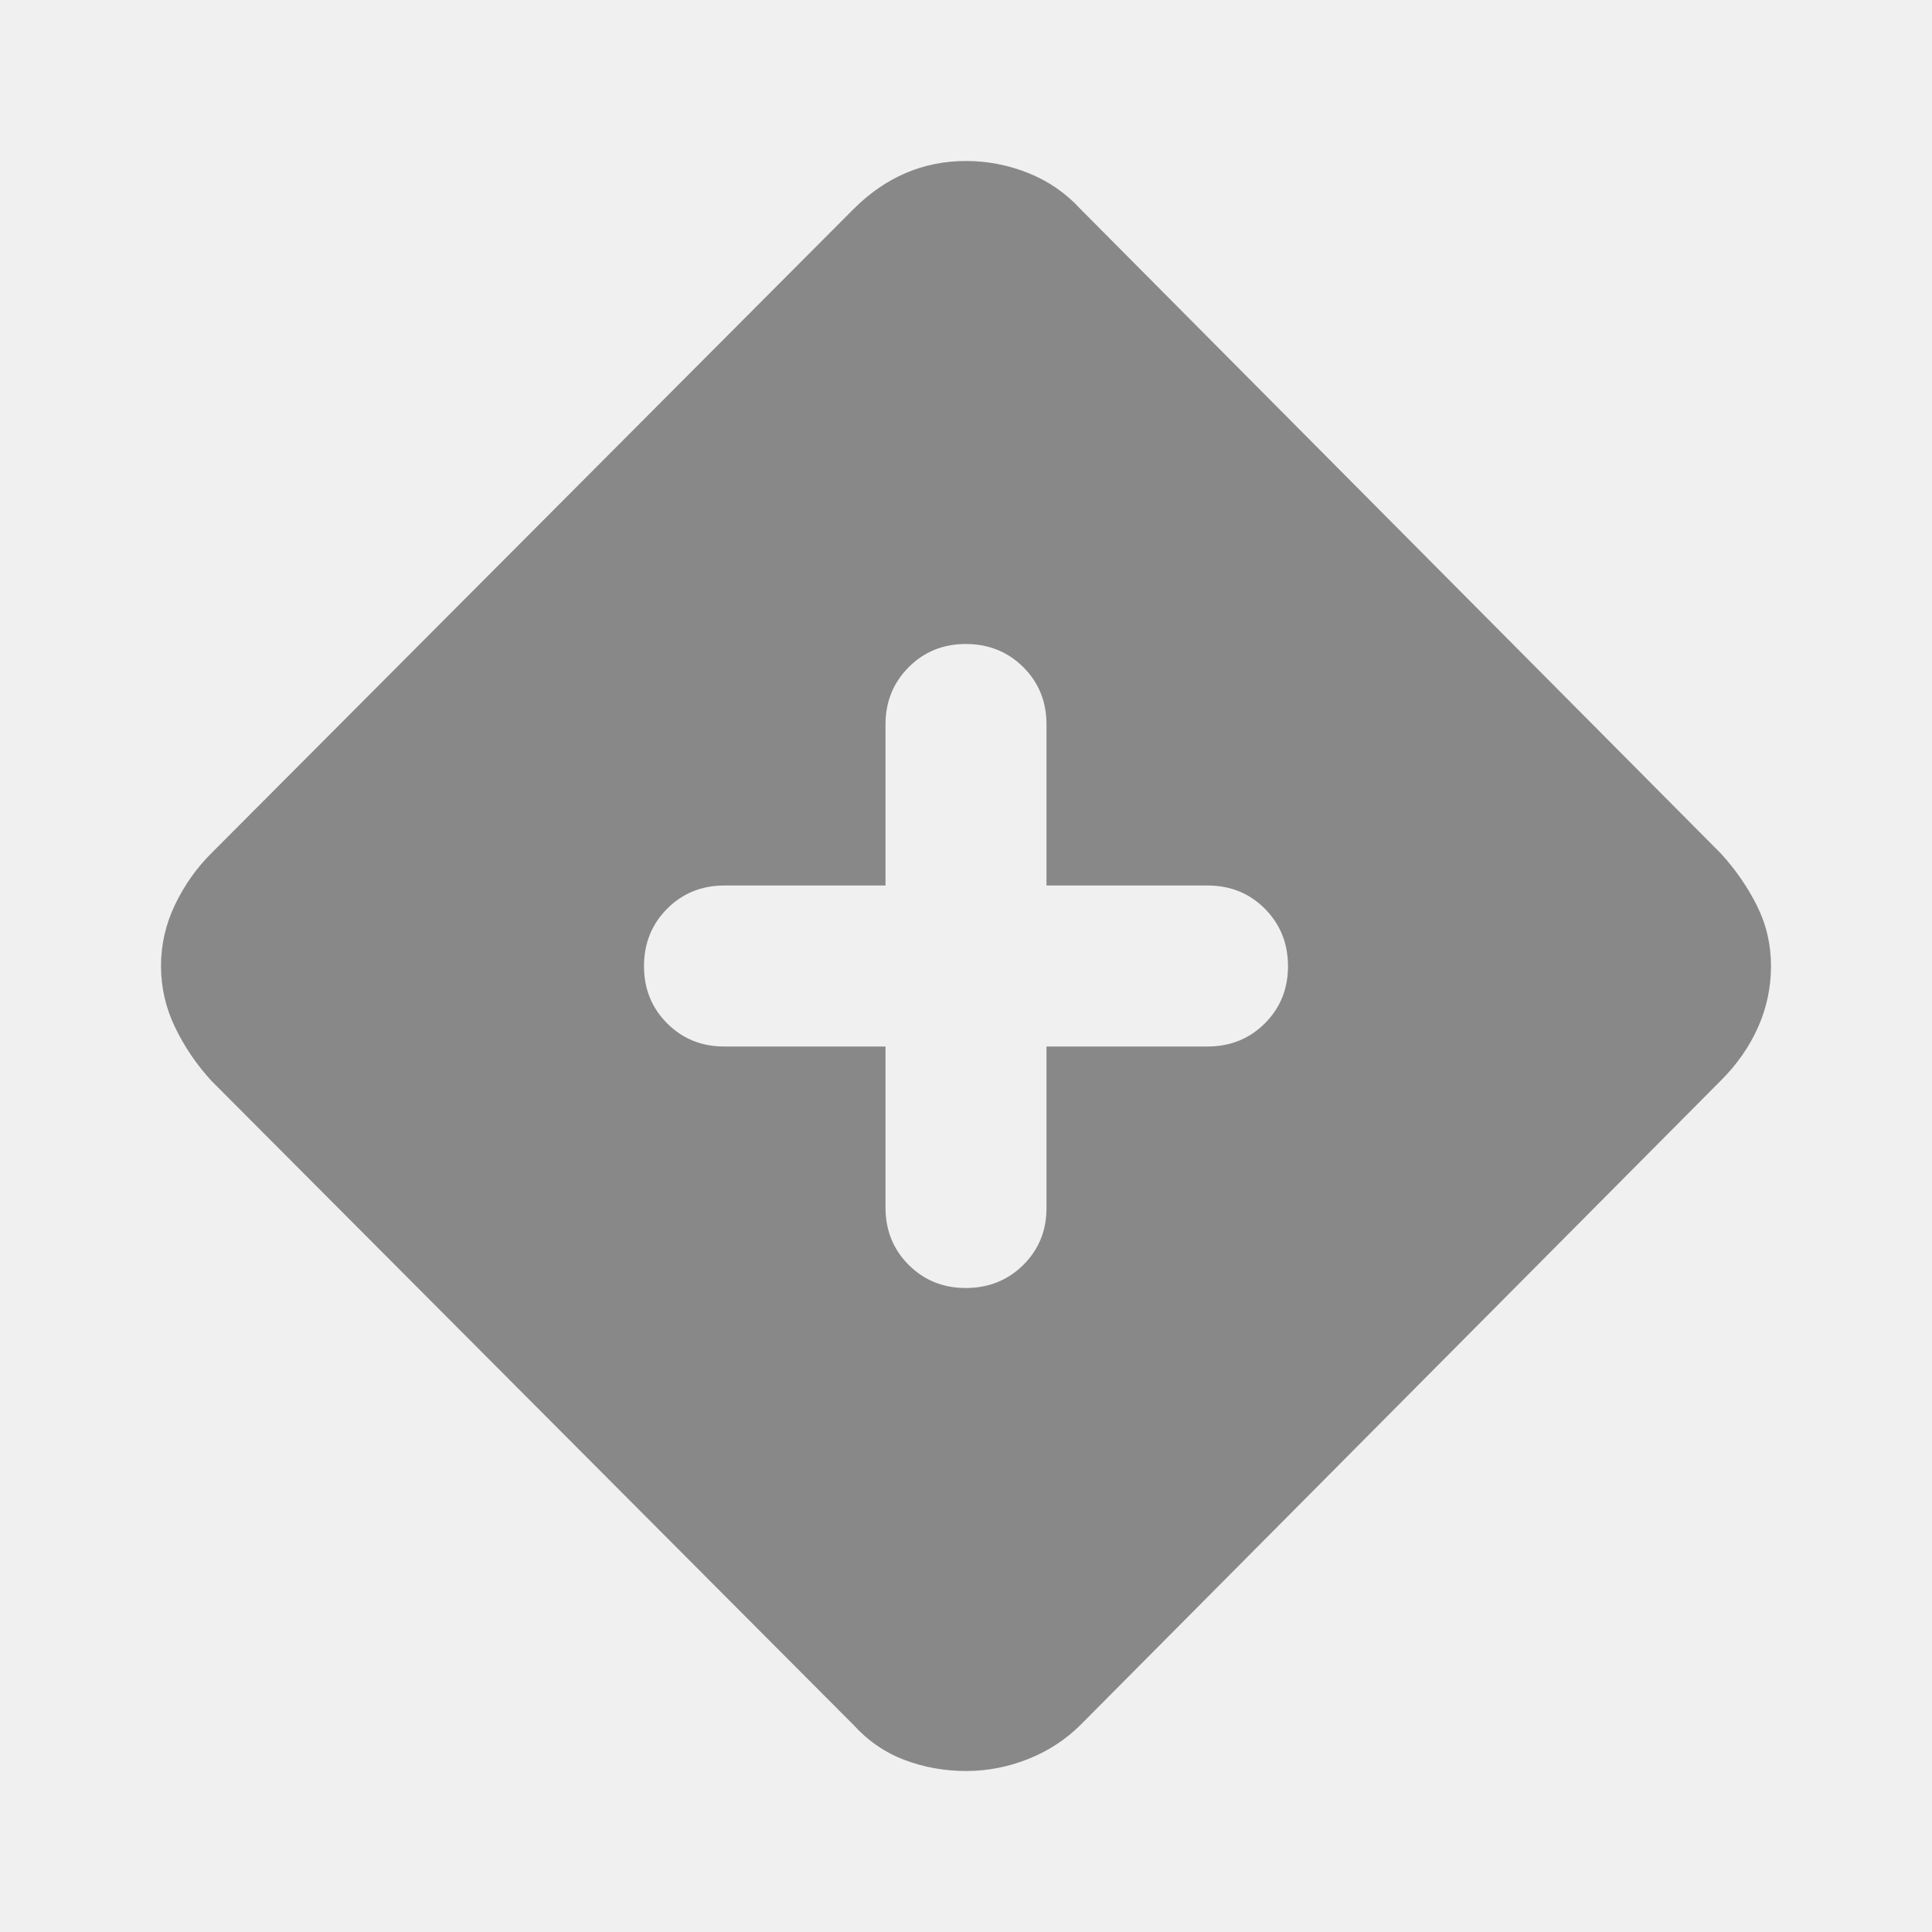
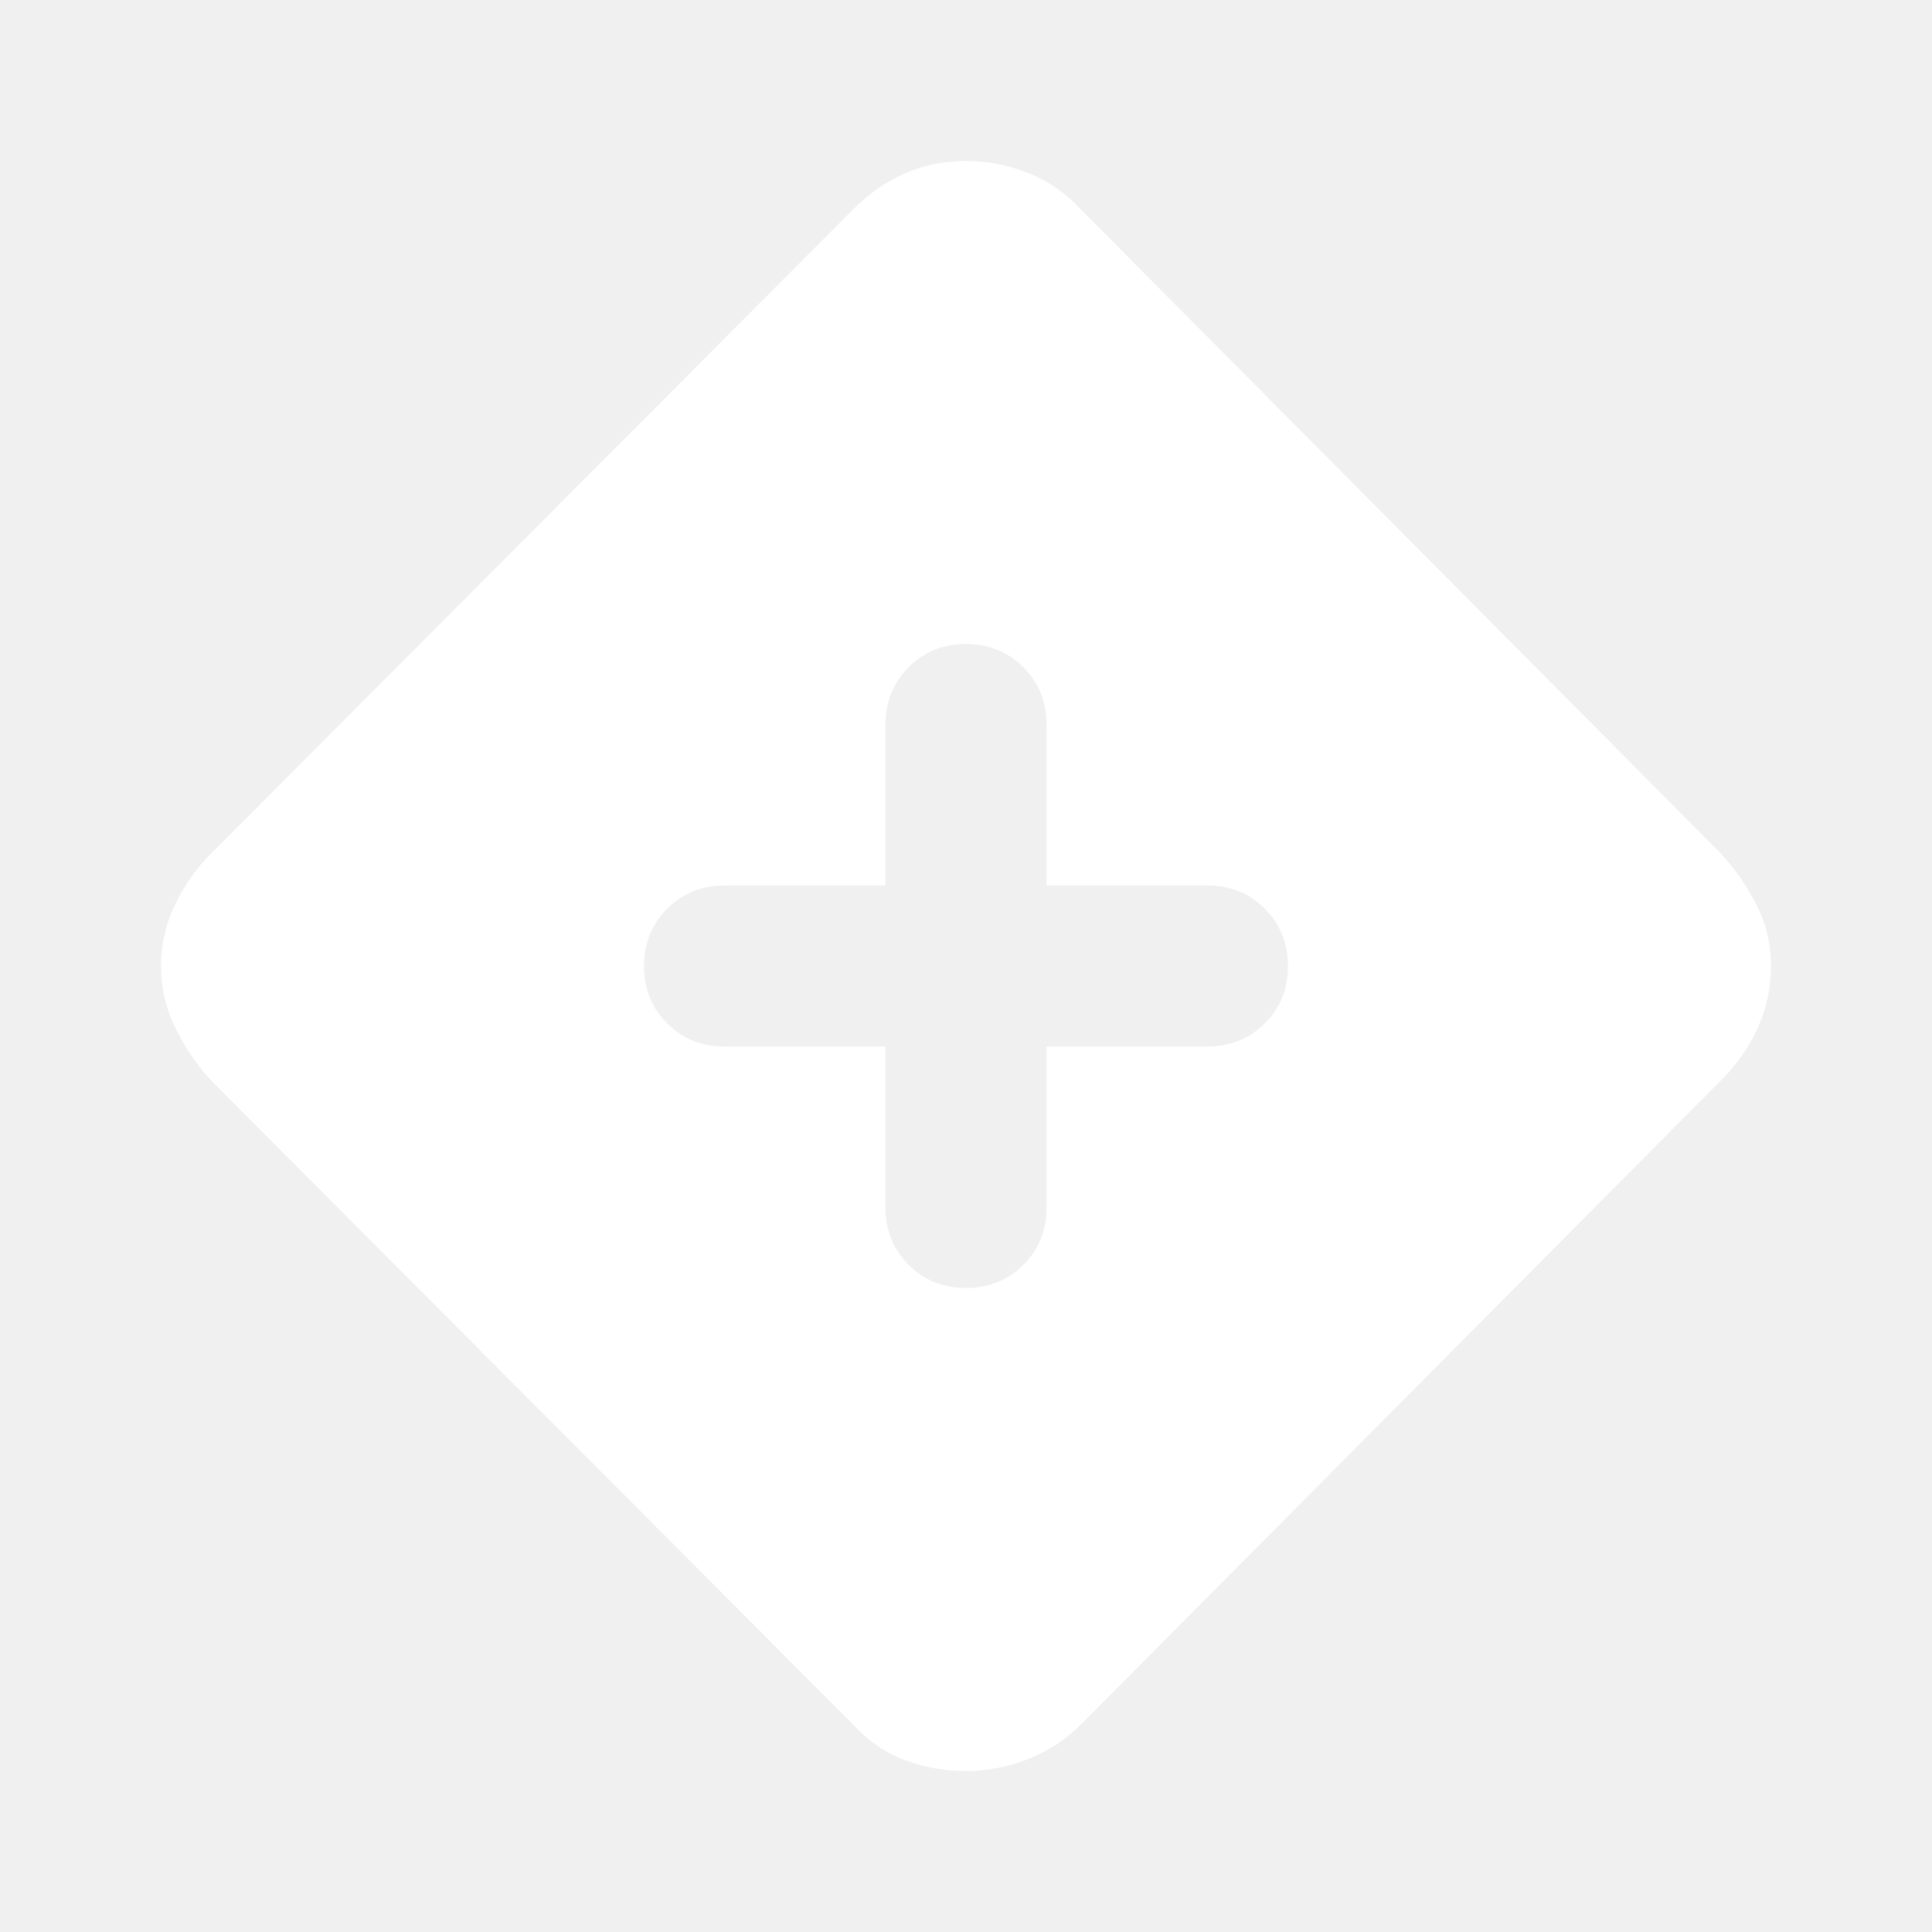
<svg xmlns="http://www.w3.org/2000/svg" width="32" height="32" viewBox="0 0 24 24">
-   <path fill="#888888" d="M12 22q-.4 0-.763-.137t-.637-.438l-7.975-8q-.275-.3-.45-.663T2 12t.175-.763t.45-.637l7.975-8q.3-.3.65-.45T12 2t.775.15t.65.45l7.95 8q.275.3.45.65T22 12t-.162.763t-.463.662l-7.95 8q-.275.275-.65.425T12 22m-1-9v2q0 .425.288.713T12 16t.713-.288T13 15v-2h2q.425 0 .713-.288T16 12t-.288-.712T15 11h-2V9q0-.425-.288-.712T12 8t-.712.288T11 9v2H9q-.425 0-.712.288T8 12t.288.713T9 13z" />
+   <path fill="white" d="M12 22q-.4 0-.763-.137t-.637-.438l-7.975-8q-.275-.3-.45-.663T2 12t.175-.763t.45-.637l7.975-8q.3-.3.65-.45T12 2t.775.15t.65.45l7.95 8q.275.3.45.65T22 12t-.162.763t-.463.662l-7.95 8q-.275.275-.65.425T12 22m-1-9v2q0 .425.288.713T12 16t.713-.288T13 15v-2h2q.425 0 .713-.288T16 12t-.288-.712T15 11h-2V9q0-.425-.288-.712T12 8t-.712.288T11 9v2H9q-.425 0-.712.288T8 12t.288.713T9 13z" />
</svg>
